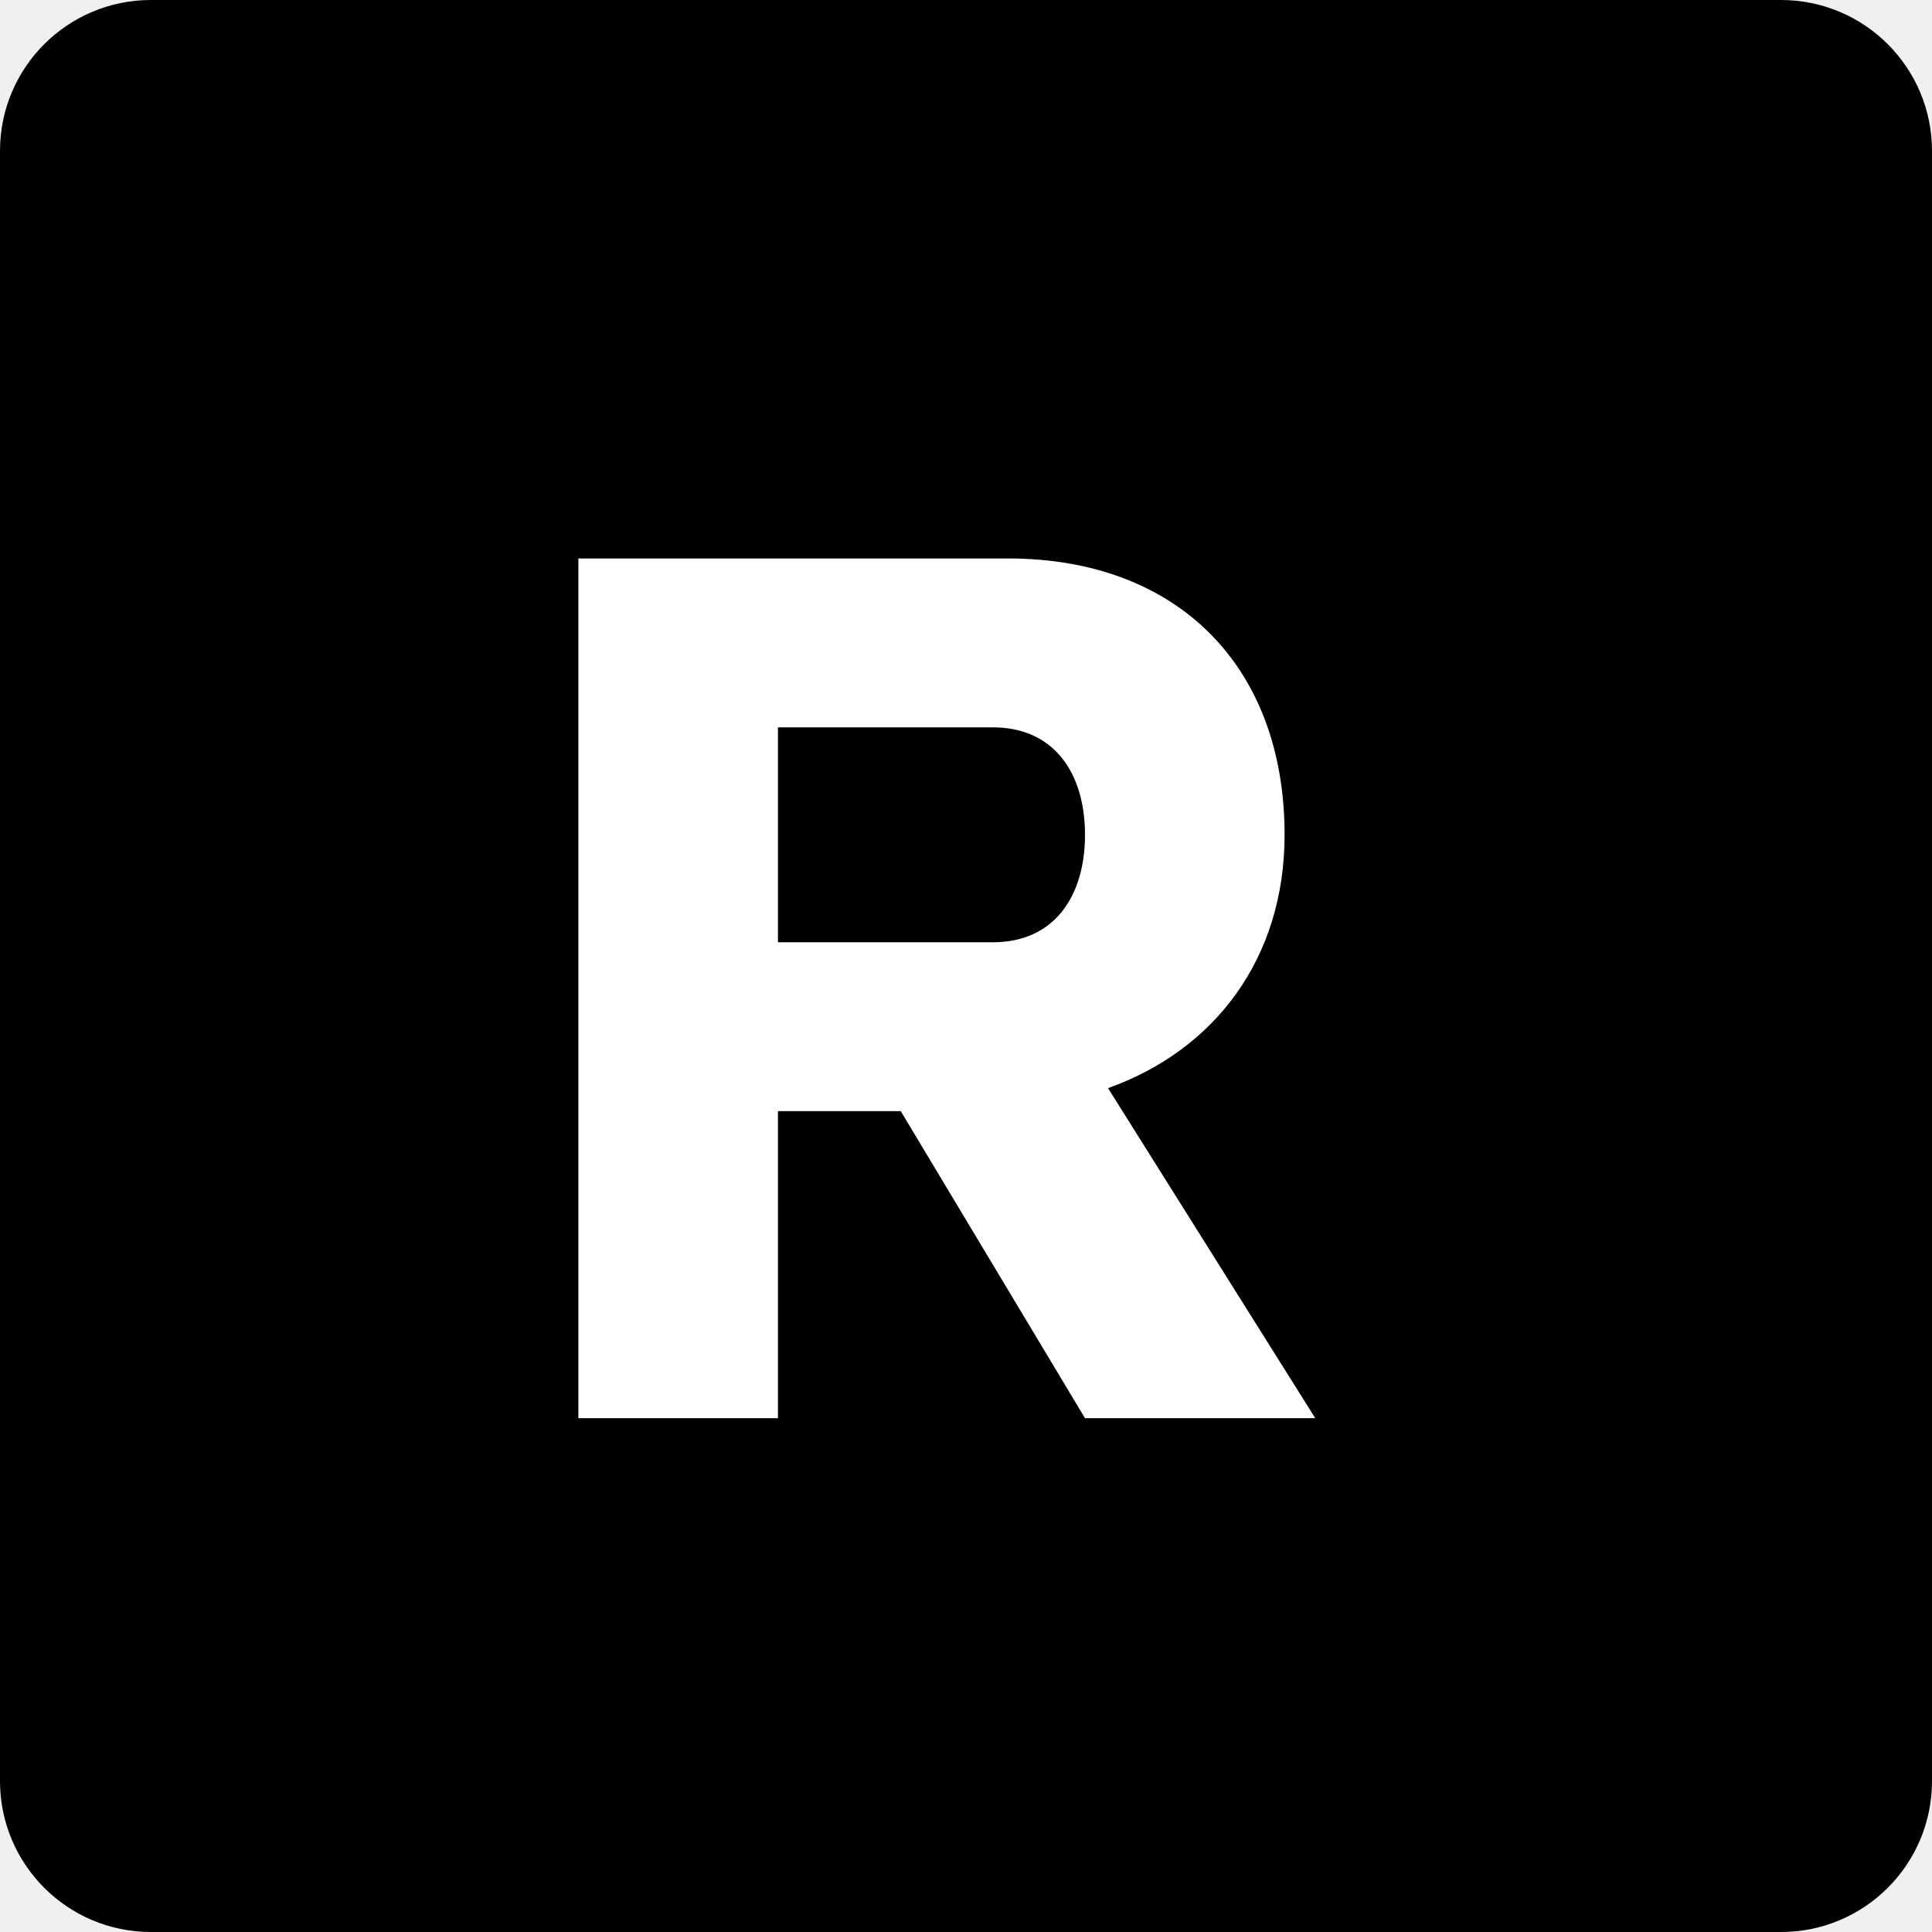
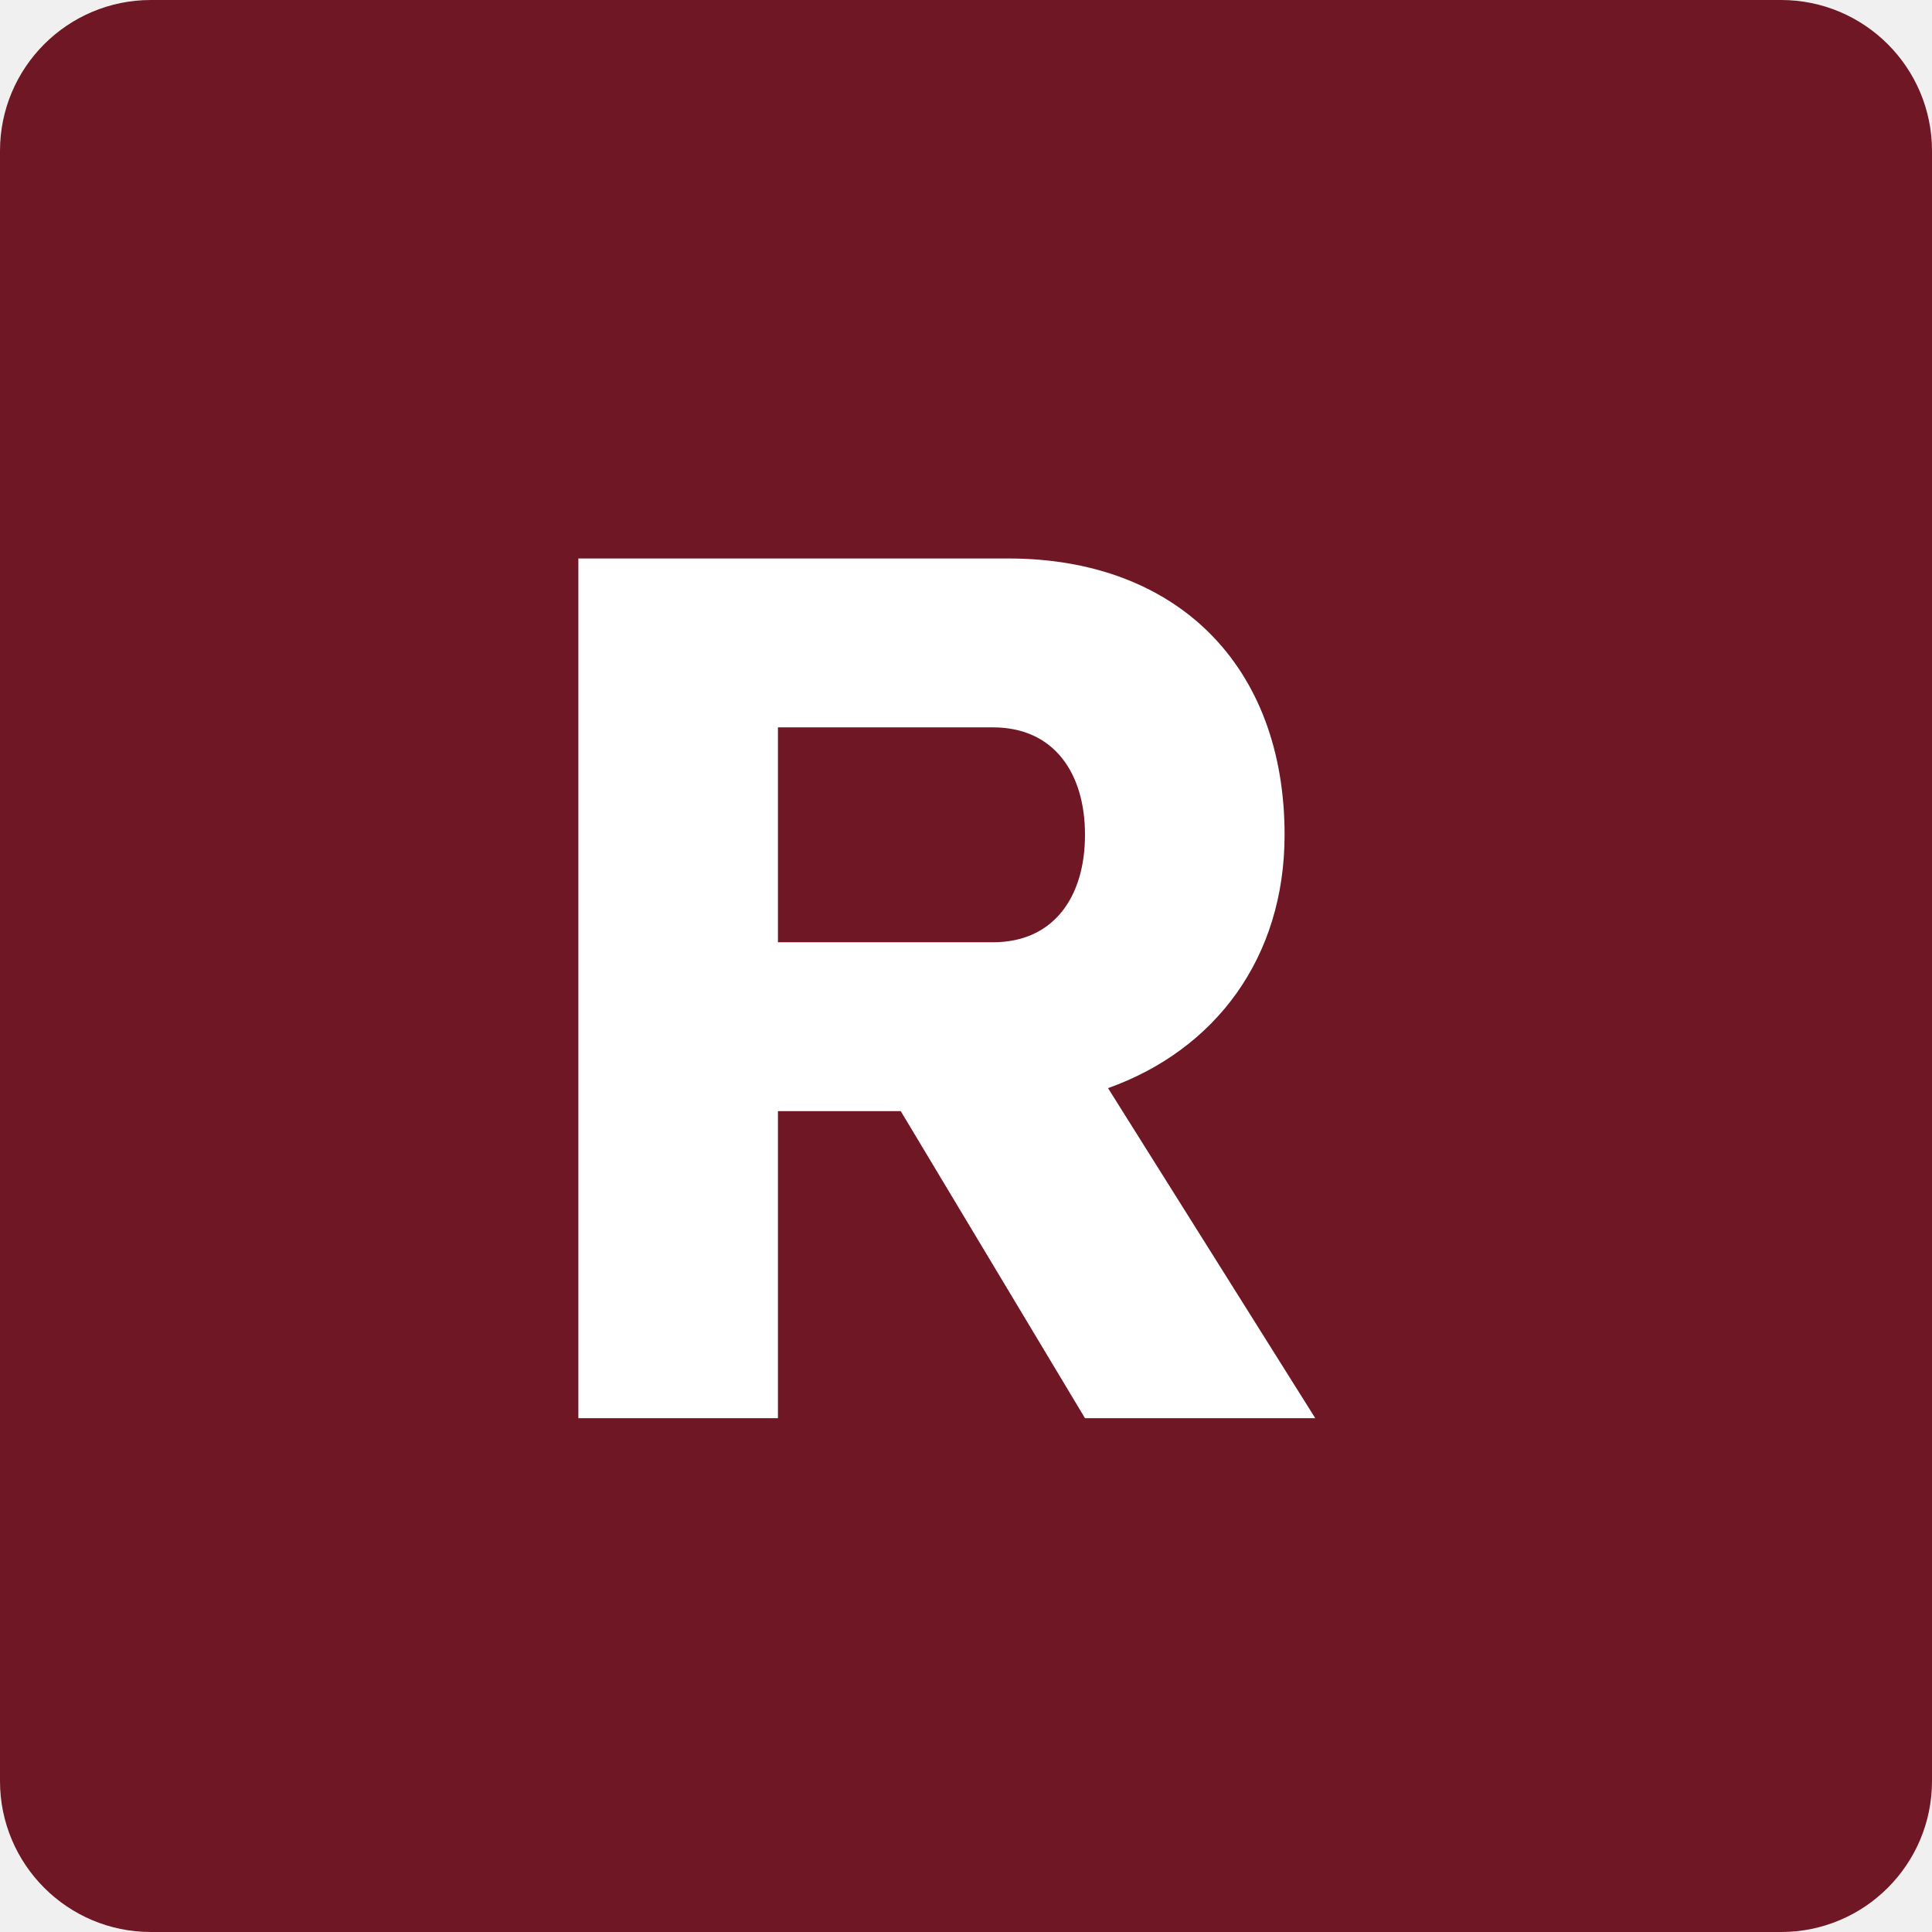
<svg xmlns="http://www.w3.org/2000/svg" width="128" height="128" viewBox="0 0 128 128" fill="none">
-   <path d="M0 10C0 4.477 4.477 0 10 0H118C123.523 0 128 4.477 128 10V118C128 123.523 123.523 128 118 128H10C4.477 128 0 123.523 0 118V10Z" fill="black" />
+   <path d="M0 10C0 4.477 4.477 0 10 0H118C123.523 0 128 4.477 128 10V118C128 123.523 123.523 128 118 128H10C4.477 128 0 123.523 0 118V10Z" fill="#6F1724" />
  <path d="M38.318 37H66.798C77.987 37 85.107 44.12 85.107 55.309C85.107 63.446 80.53 69.549 73.41 72.092L87.141 93.96H71.884L59.678 73.617H51.541V93.96H38.318V37ZM51.541 48.189V62.428H65.781C69.849 62.428 71.884 59.377 71.884 55.309C71.884 51.24 69.849 48.189 65.781 48.189H51.541Z" fill="white" />
</svg>
